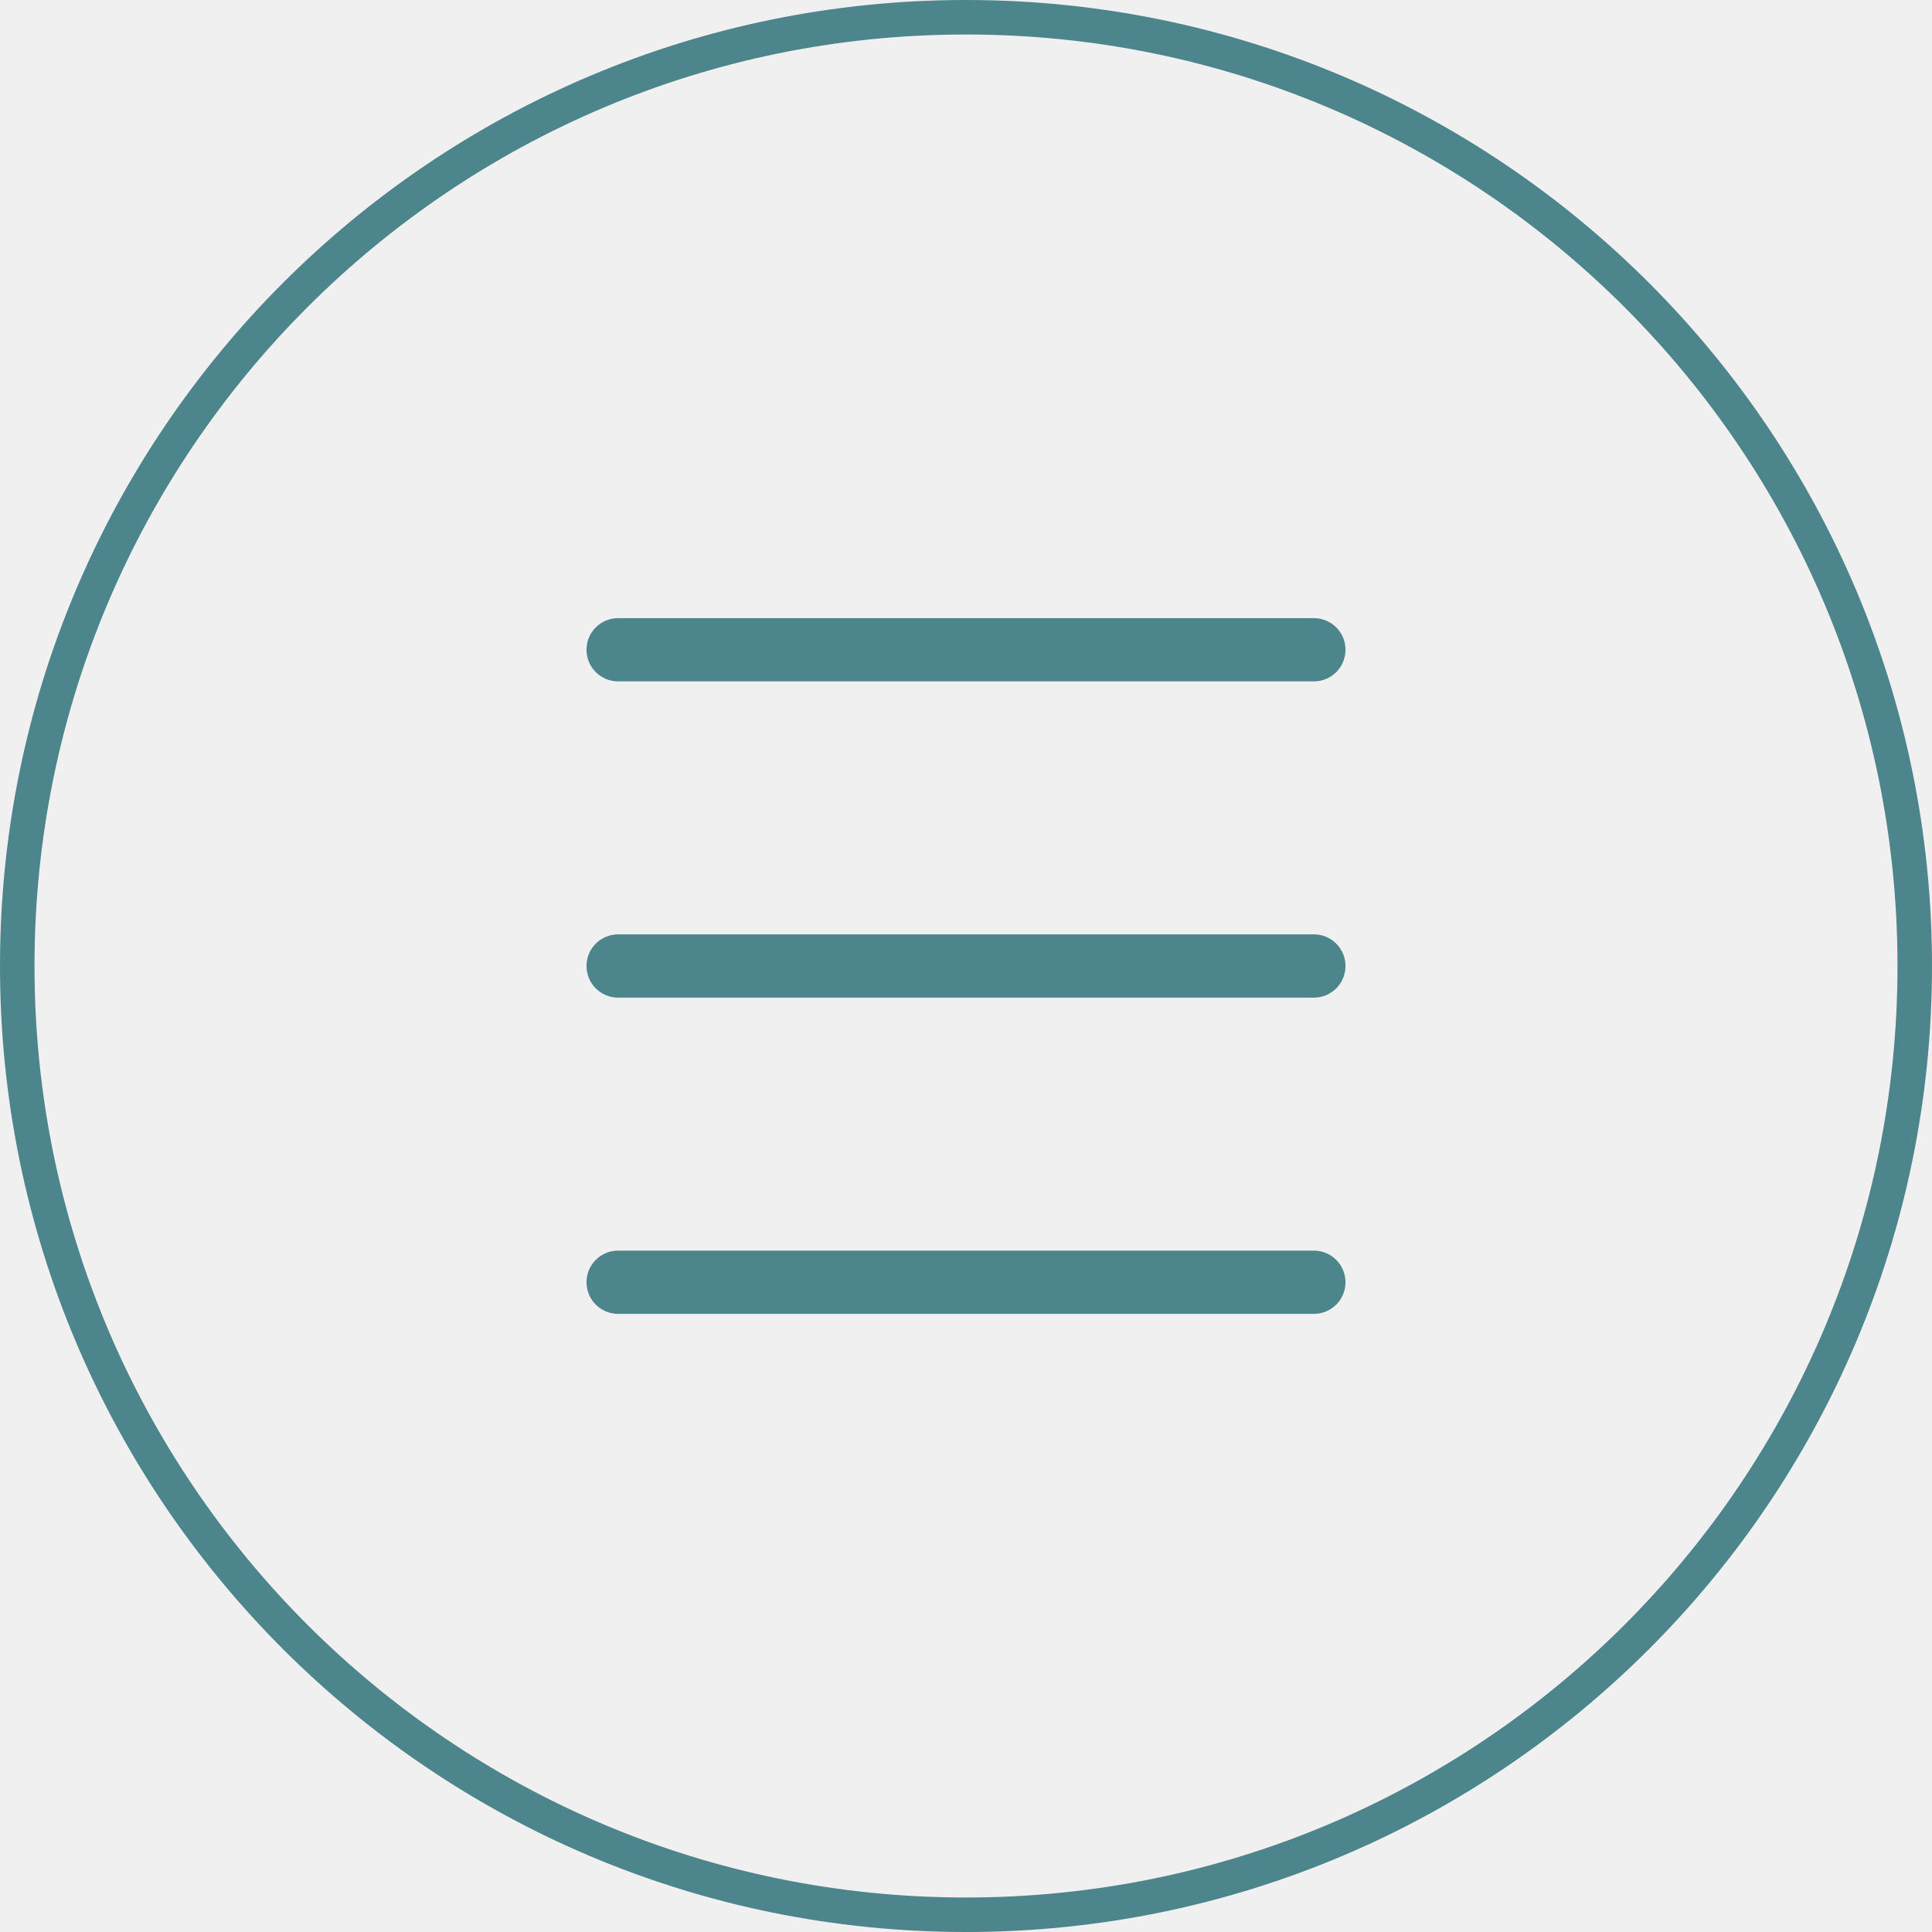
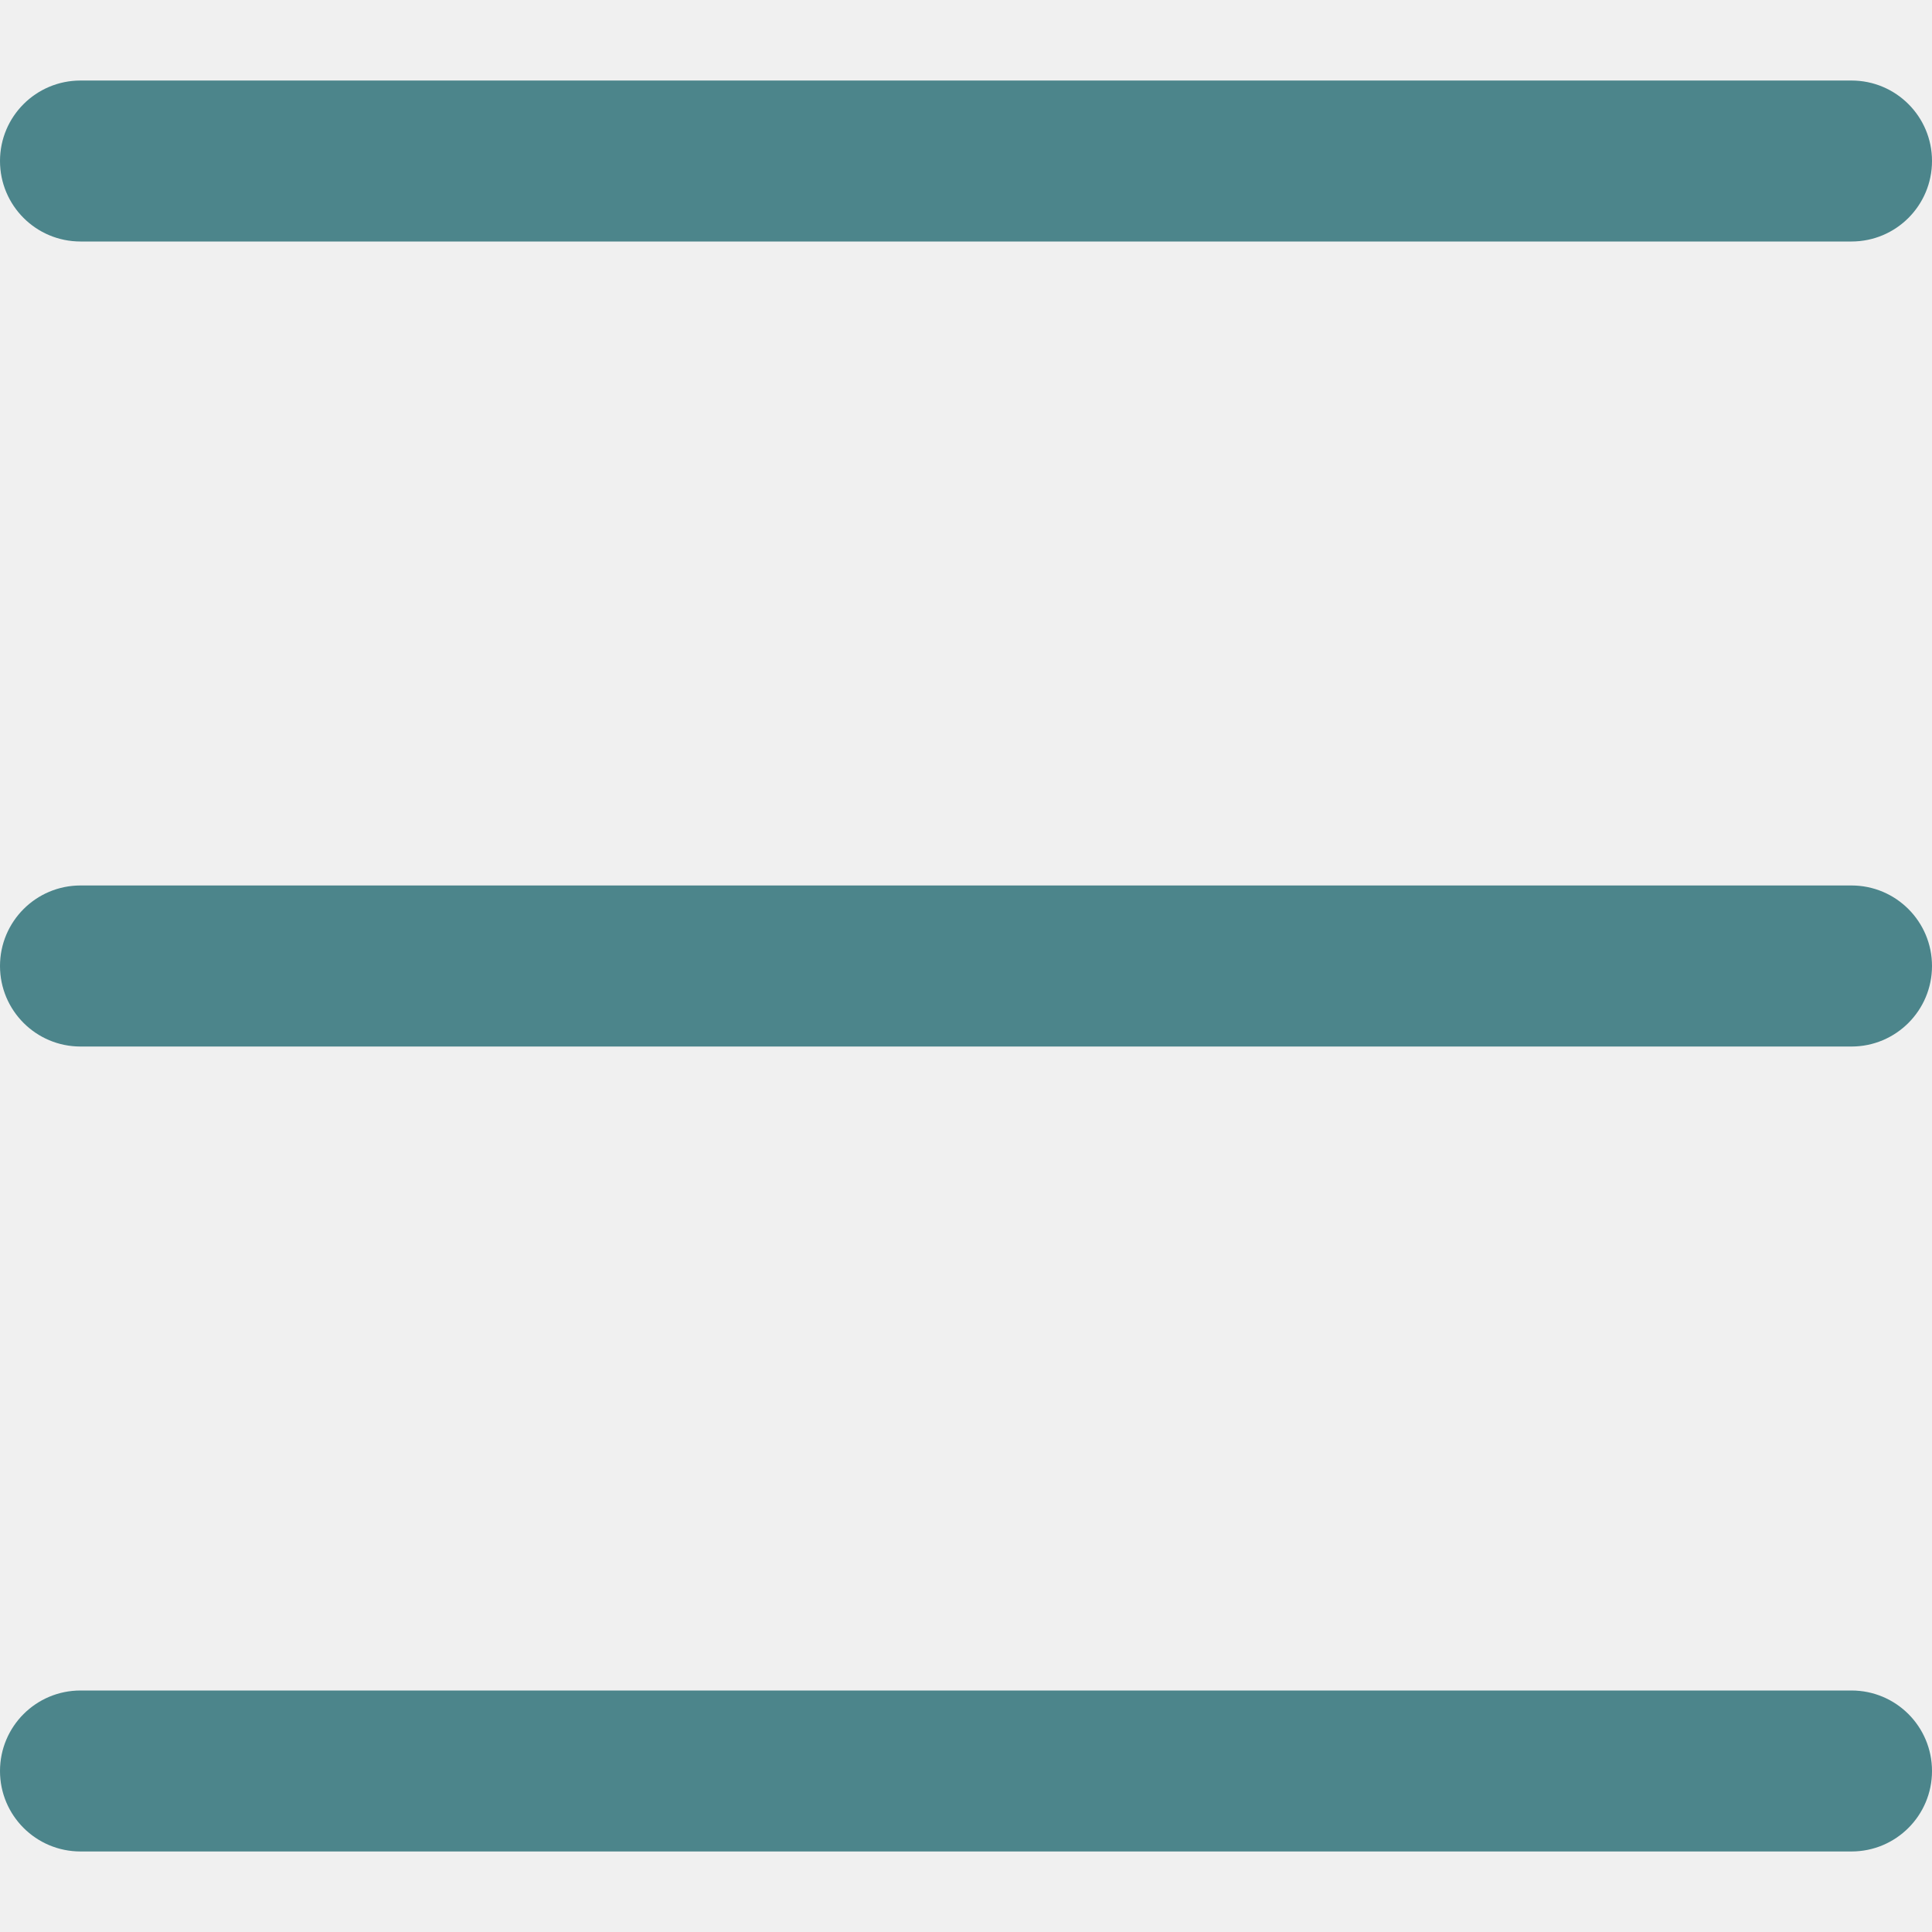
- <svg xmlns="http://www.w3.org/2000/svg" width="56" height="56" viewBox="0 0 56 56" fill="none">
-   <circle cx="28" cy="28" r="27.5" stroke="#4C858B" />
-   <g clip-path="url(#clip0_3961_27)">
-     <path d="M38.083 17.917H17.917C17.41 17.917 17 18.327 17 18.833C17 19.34 17.41 19.75 17.917 19.75H38.083C38.59 19.75 39 19.34 39 18.833C39 18.327 38.59 17.917 38.083 17.917Z" fill="#4C858B" />
-     <path d="M38.083 27.083H17.917C17.41 27.083 17 27.494 17 28C17 28.506 17.41 28.917 17.917 28.917H38.083C38.59 28.917 39 28.506 39 28C39 27.494 38.59 27.083 38.083 27.083Z" fill="#4C858B" />
-     <path d="M38.083 36.25H17.917C17.41 36.25 17 36.66 17 37.167C17 37.673 17.41 38.083 17.917 38.083H38.083C38.59 38.083 39 37.673 39 37.167C39 36.66 38.59 36.25 38.083 36.25Z" fill="#4C858B" />
+ <svg xmlns="http://www.w3.org/2000/svg" width="22" height="22" viewBox="0 0 22 22" fill="none">
+   <g clip-path="url(#clip0_4559_29)">
+     <path d="M21.083 0.917H0.917C0.41 0.917 0 1.327 0 1.833C0 2.34 0.41 2.75 0.917 2.75H21.083C21.59 2.75 22 2.34 22 1.833C22 1.327 21.59 0.917 21.083 0.917Z" fill="#4C858B" />
+     <path d="M21.083 10.083H0.917C0.41 10.083 0 10.494 0 11C0 11.506 0.41 11.917 0.917 11.917H21.083C21.59 11.917 22 11.506 22 11C22 10.494 21.59 10.083 21.083 10.083Z" fill="#4C858B" />
+     <path d="M21.083 19.25H0.917C0.41 19.25 0 19.66 0 20.167C0 20.673 0.41 21.083 0.917 21.083H21.083C21.59 21.083 22 20.673 22 20.167C22 19.66 21.59 19.25 21.083 19.25Z" fill="#4C858B" />
  </g>
  <defs>
-     <clipPath id="clip0_3961_27">
-       <rect width="22" height="22" fill="white" transform="translate(17 17)" />
+     <clipPath id="clip0_4559_29">
+       <rect width="22" height="22" fill="white" />
    </clipPath>
  </defs>
</svg>
